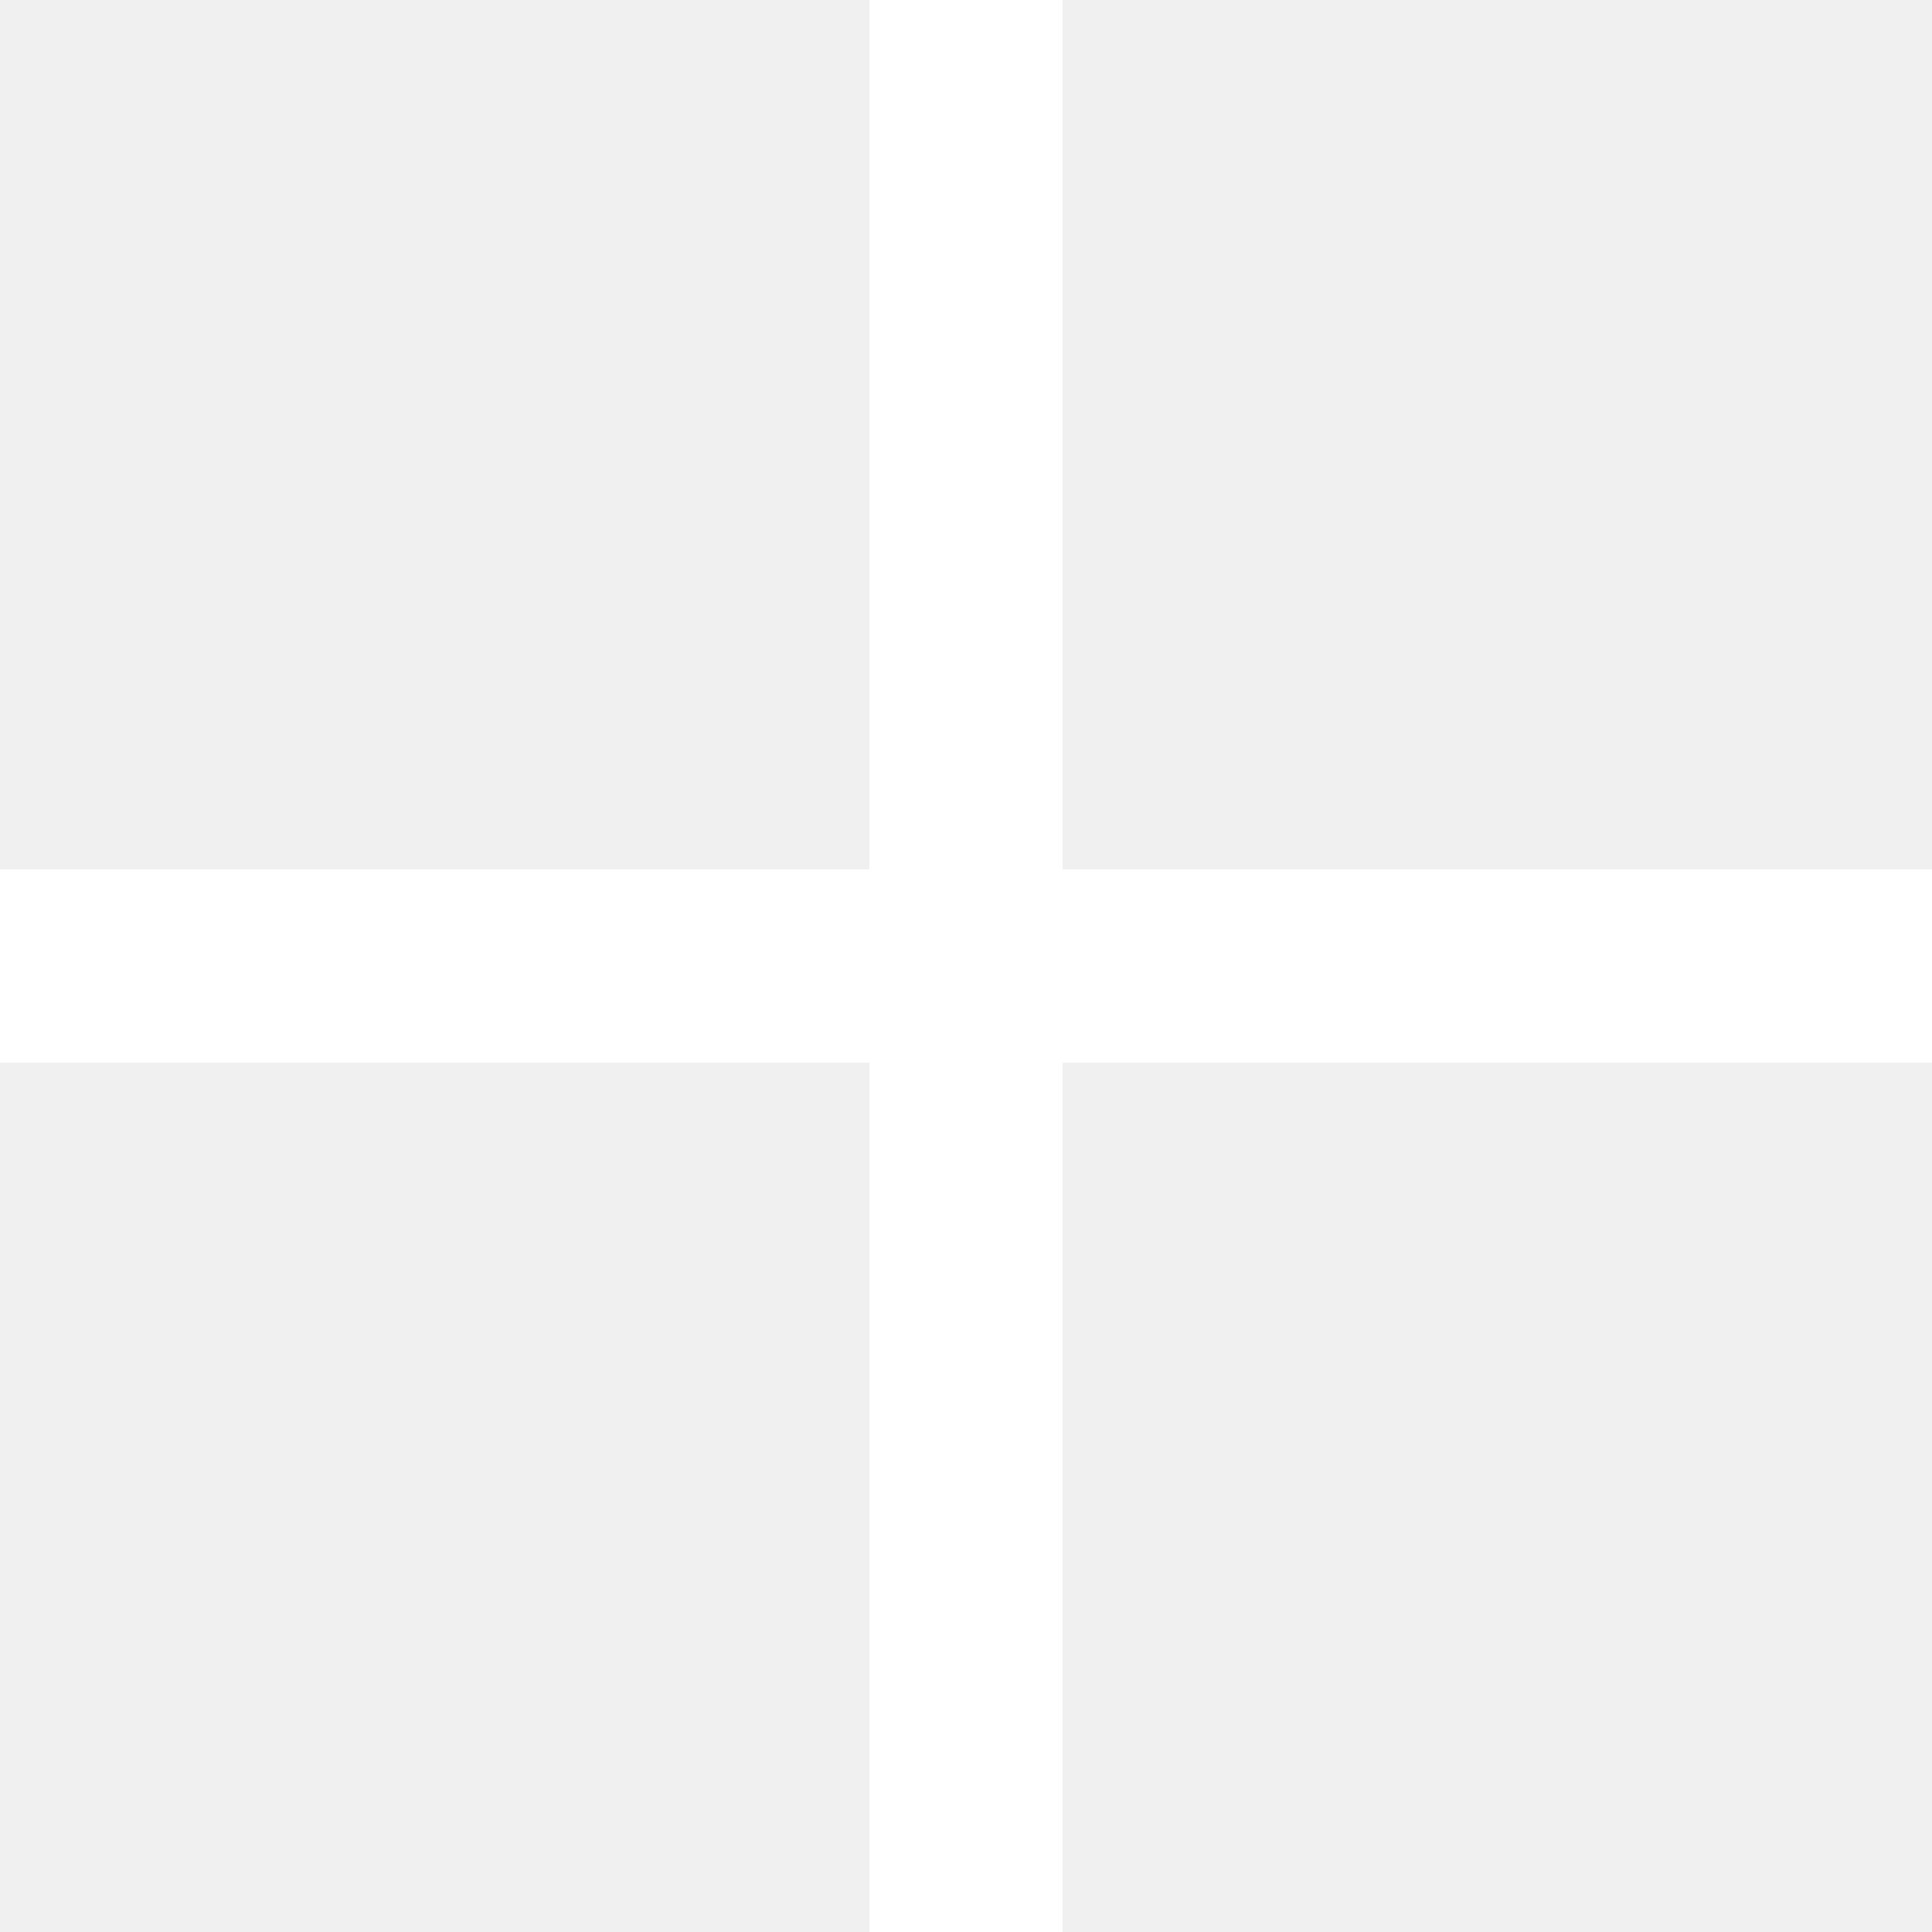
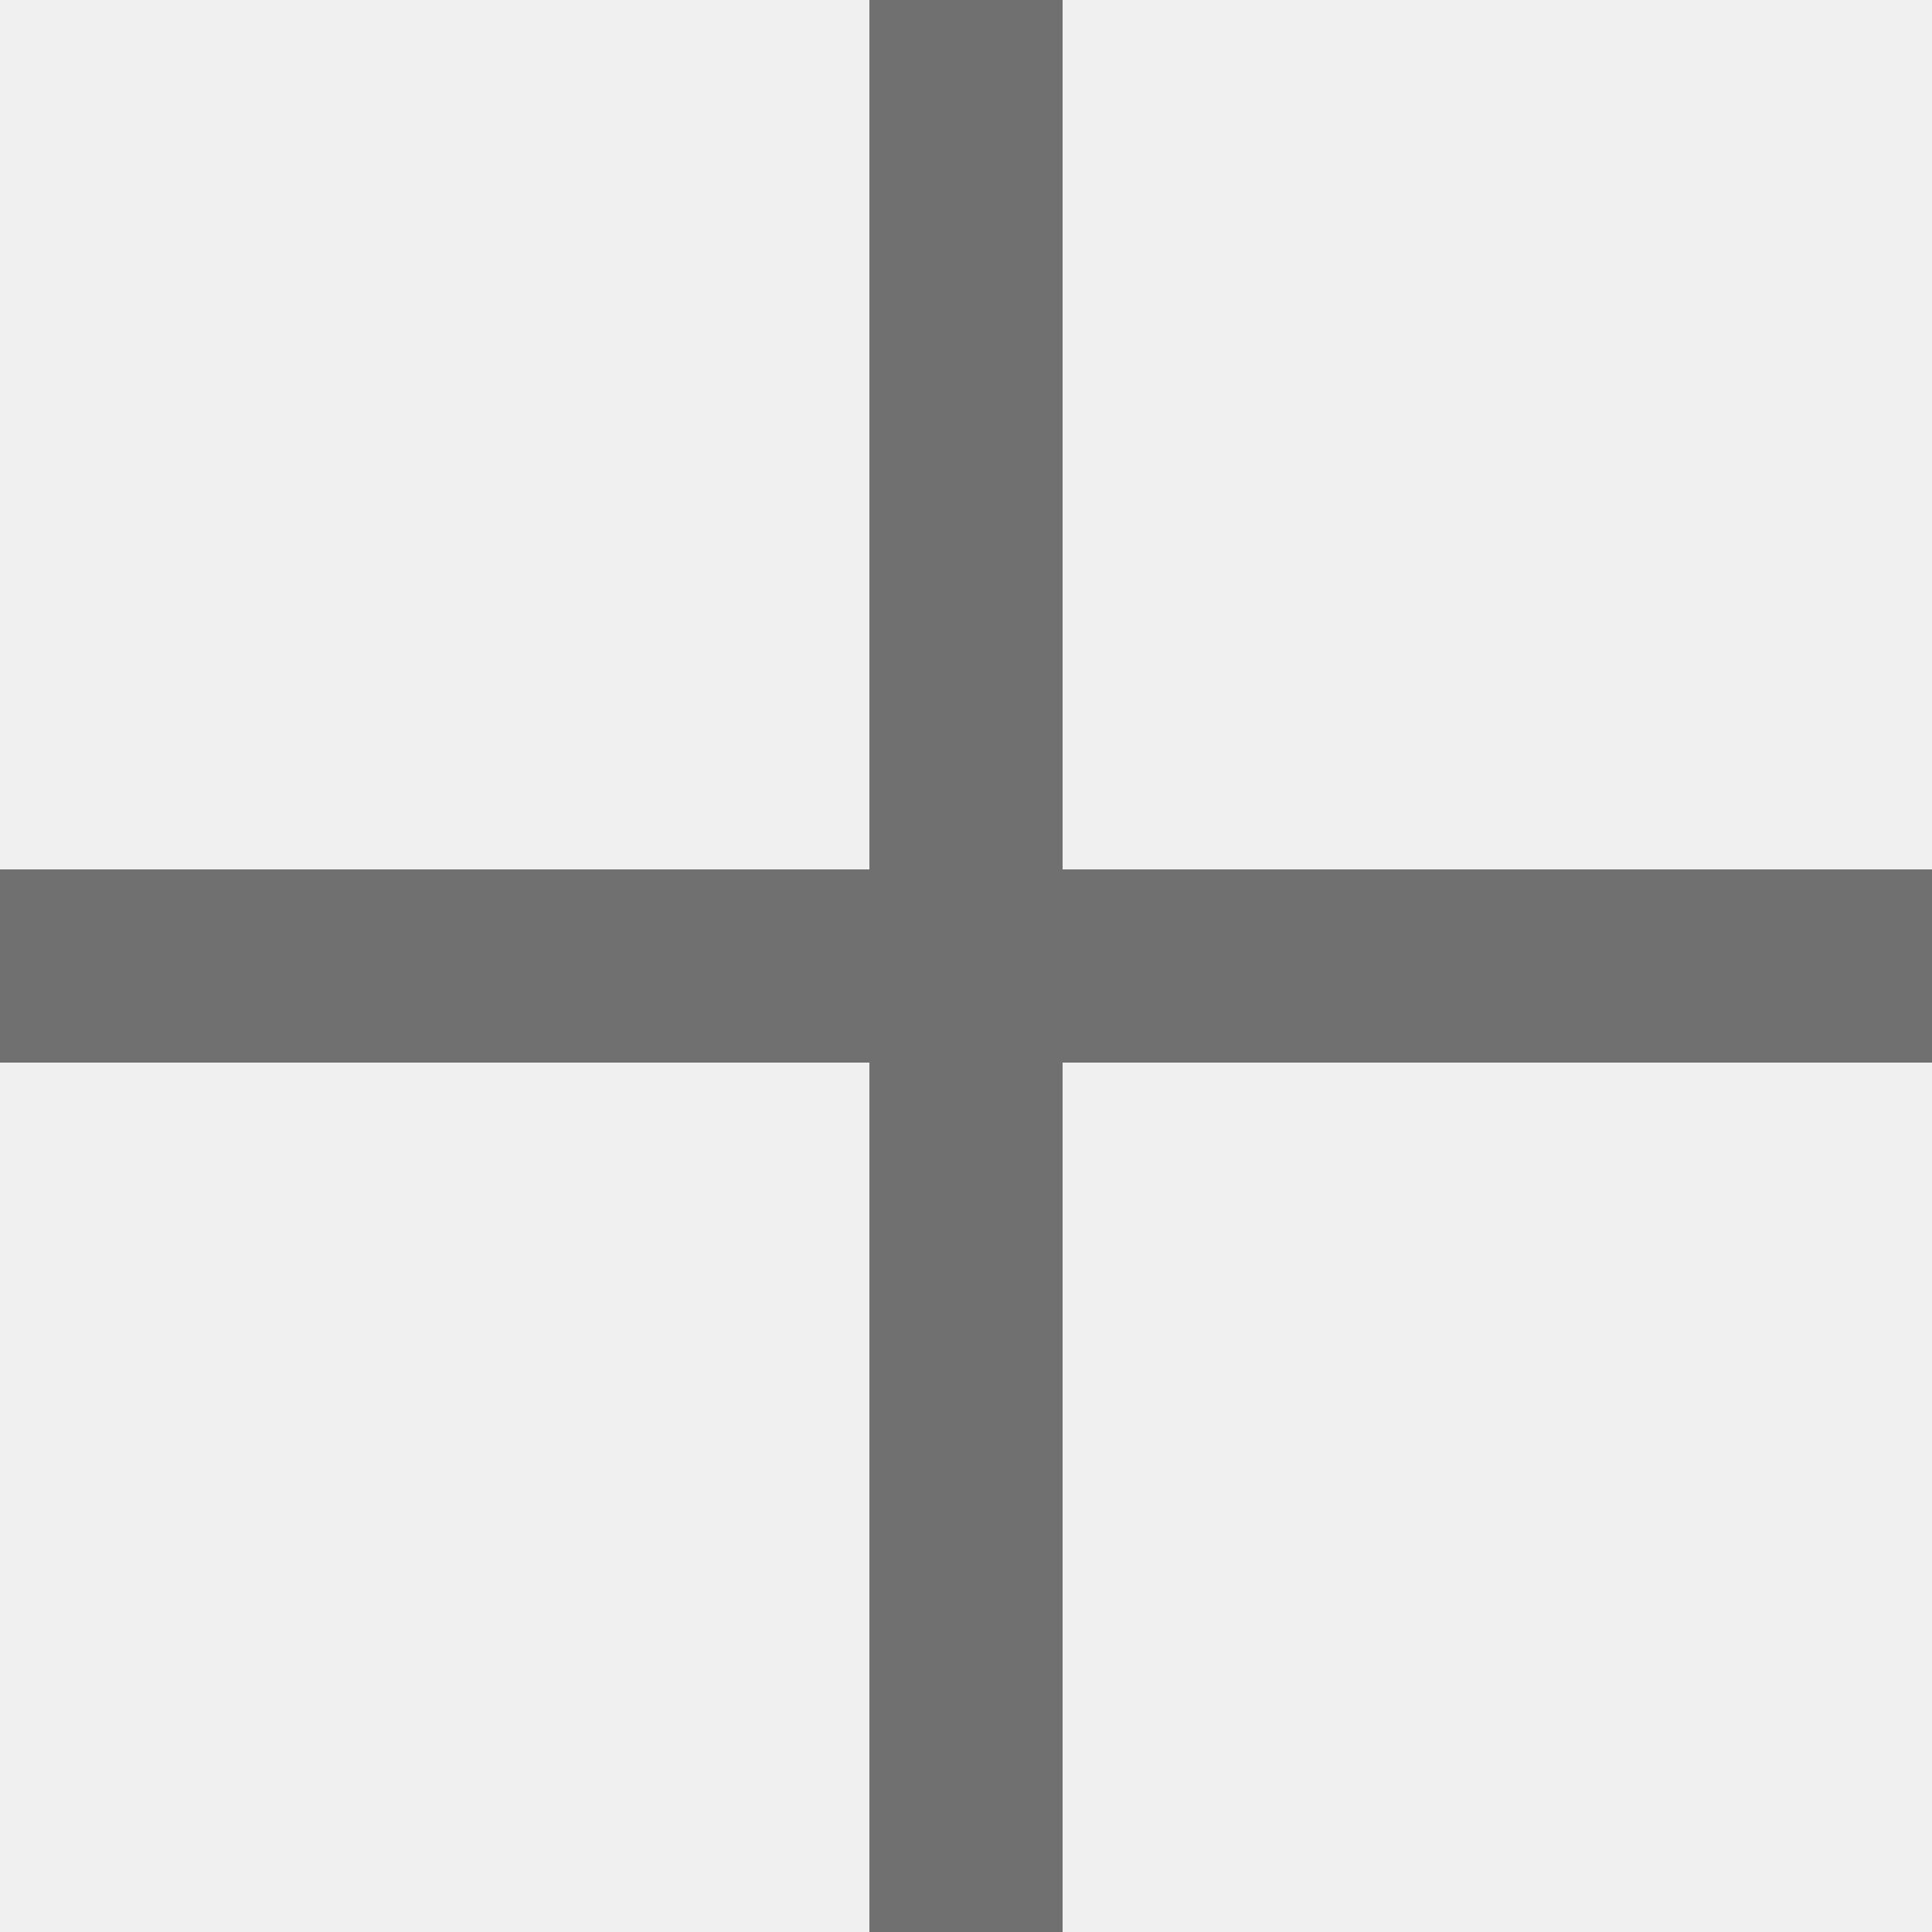
<svg xmlns="http://www.w3.org/2000/svg" width="10" height="10" viewBox="0 0 10 10">
  <defs>
    <style>
-       .cls-1, .cls-2 {
+       .cls-1 {
        fill: #fff;
-       }
- 
-       .cls-1 {
        opacity: 0;
      }

      .cls-2 {
-         stroke: #707070;
-       }
- 
-       .cls-3 {
-         stroke: none;
-       }
- 
-       .cls-4 {
-         fill: none;
+         fill: #707070;
      }
    </style>
  </defs>
-   <g id="_" data-name="+" transform="translate(-5 -5)">
-     <rect id="bg" class="cls-1" width="10" height="10" transform="translate(5 5)" />
-     <g id="사각형_150854" data-name="사각형 150854" class="cls-2" transform="translate(5 9.5)">
-       <rect class="cls-3" width="10" height="1" />
-       <rect class="cls-4" x="0.5" y="0.5" width="9" />
-     </g>
-     <g id="사각형_150855" data-name="사각형 150855" class="cls-2" transform="translate(9.5 15) rotate(-90)">
-       <rect class="cls-3" width="10" height="1" />
-       <rect class="cls-4" x="0.5" y="0.5" width="9" />
-     </g>
+   <g id="_" data-name="+" transform="translate(-5 -4.5)">
+     <rect id="사각형_151048" data-name="사각형 151048" class="cls-1" width="10" height="10" transform="translate(5 4.5)" />
+     <rect id="사각형_150854" data-name="사각형 150854" class="cls-2" width="10" height="1" transform="translate(5 9)" />
+     <rect id="사각형_150855" data-name="사각형 150855" class="cls-2" width="10" height="1" transform="translate(9.5 14.5) rotate(-90)" />
  </g>
</svg>
